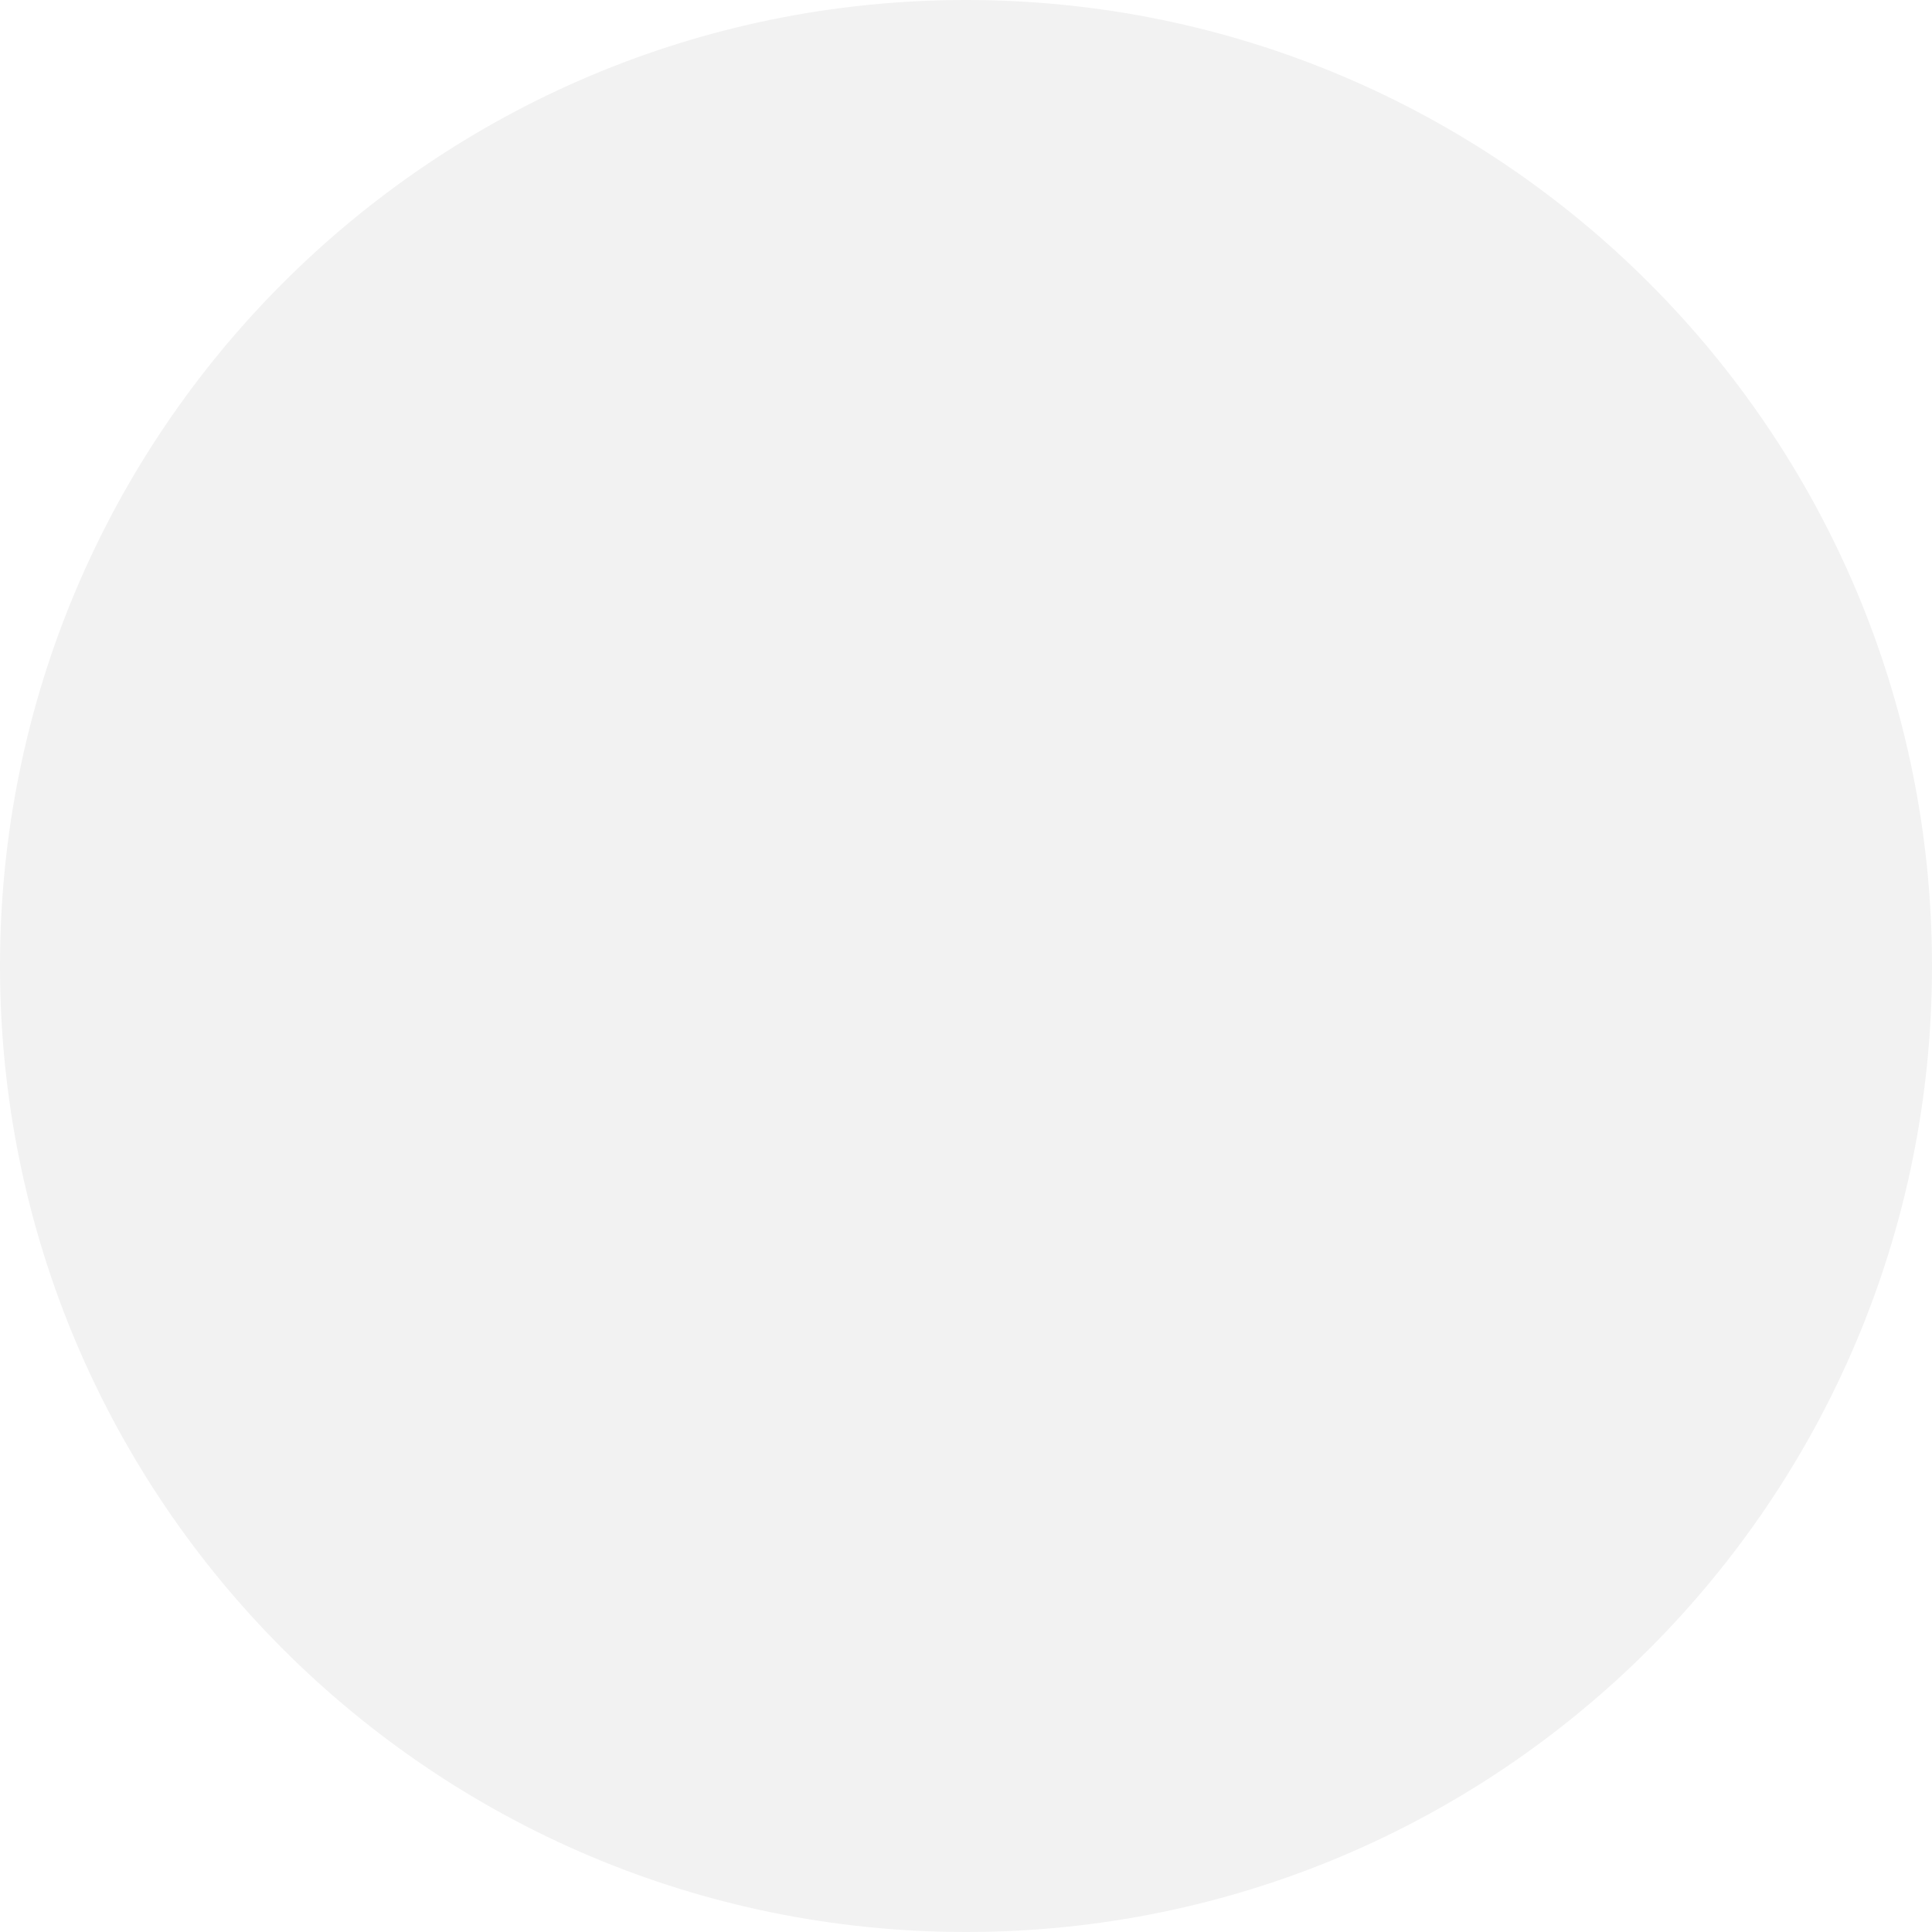
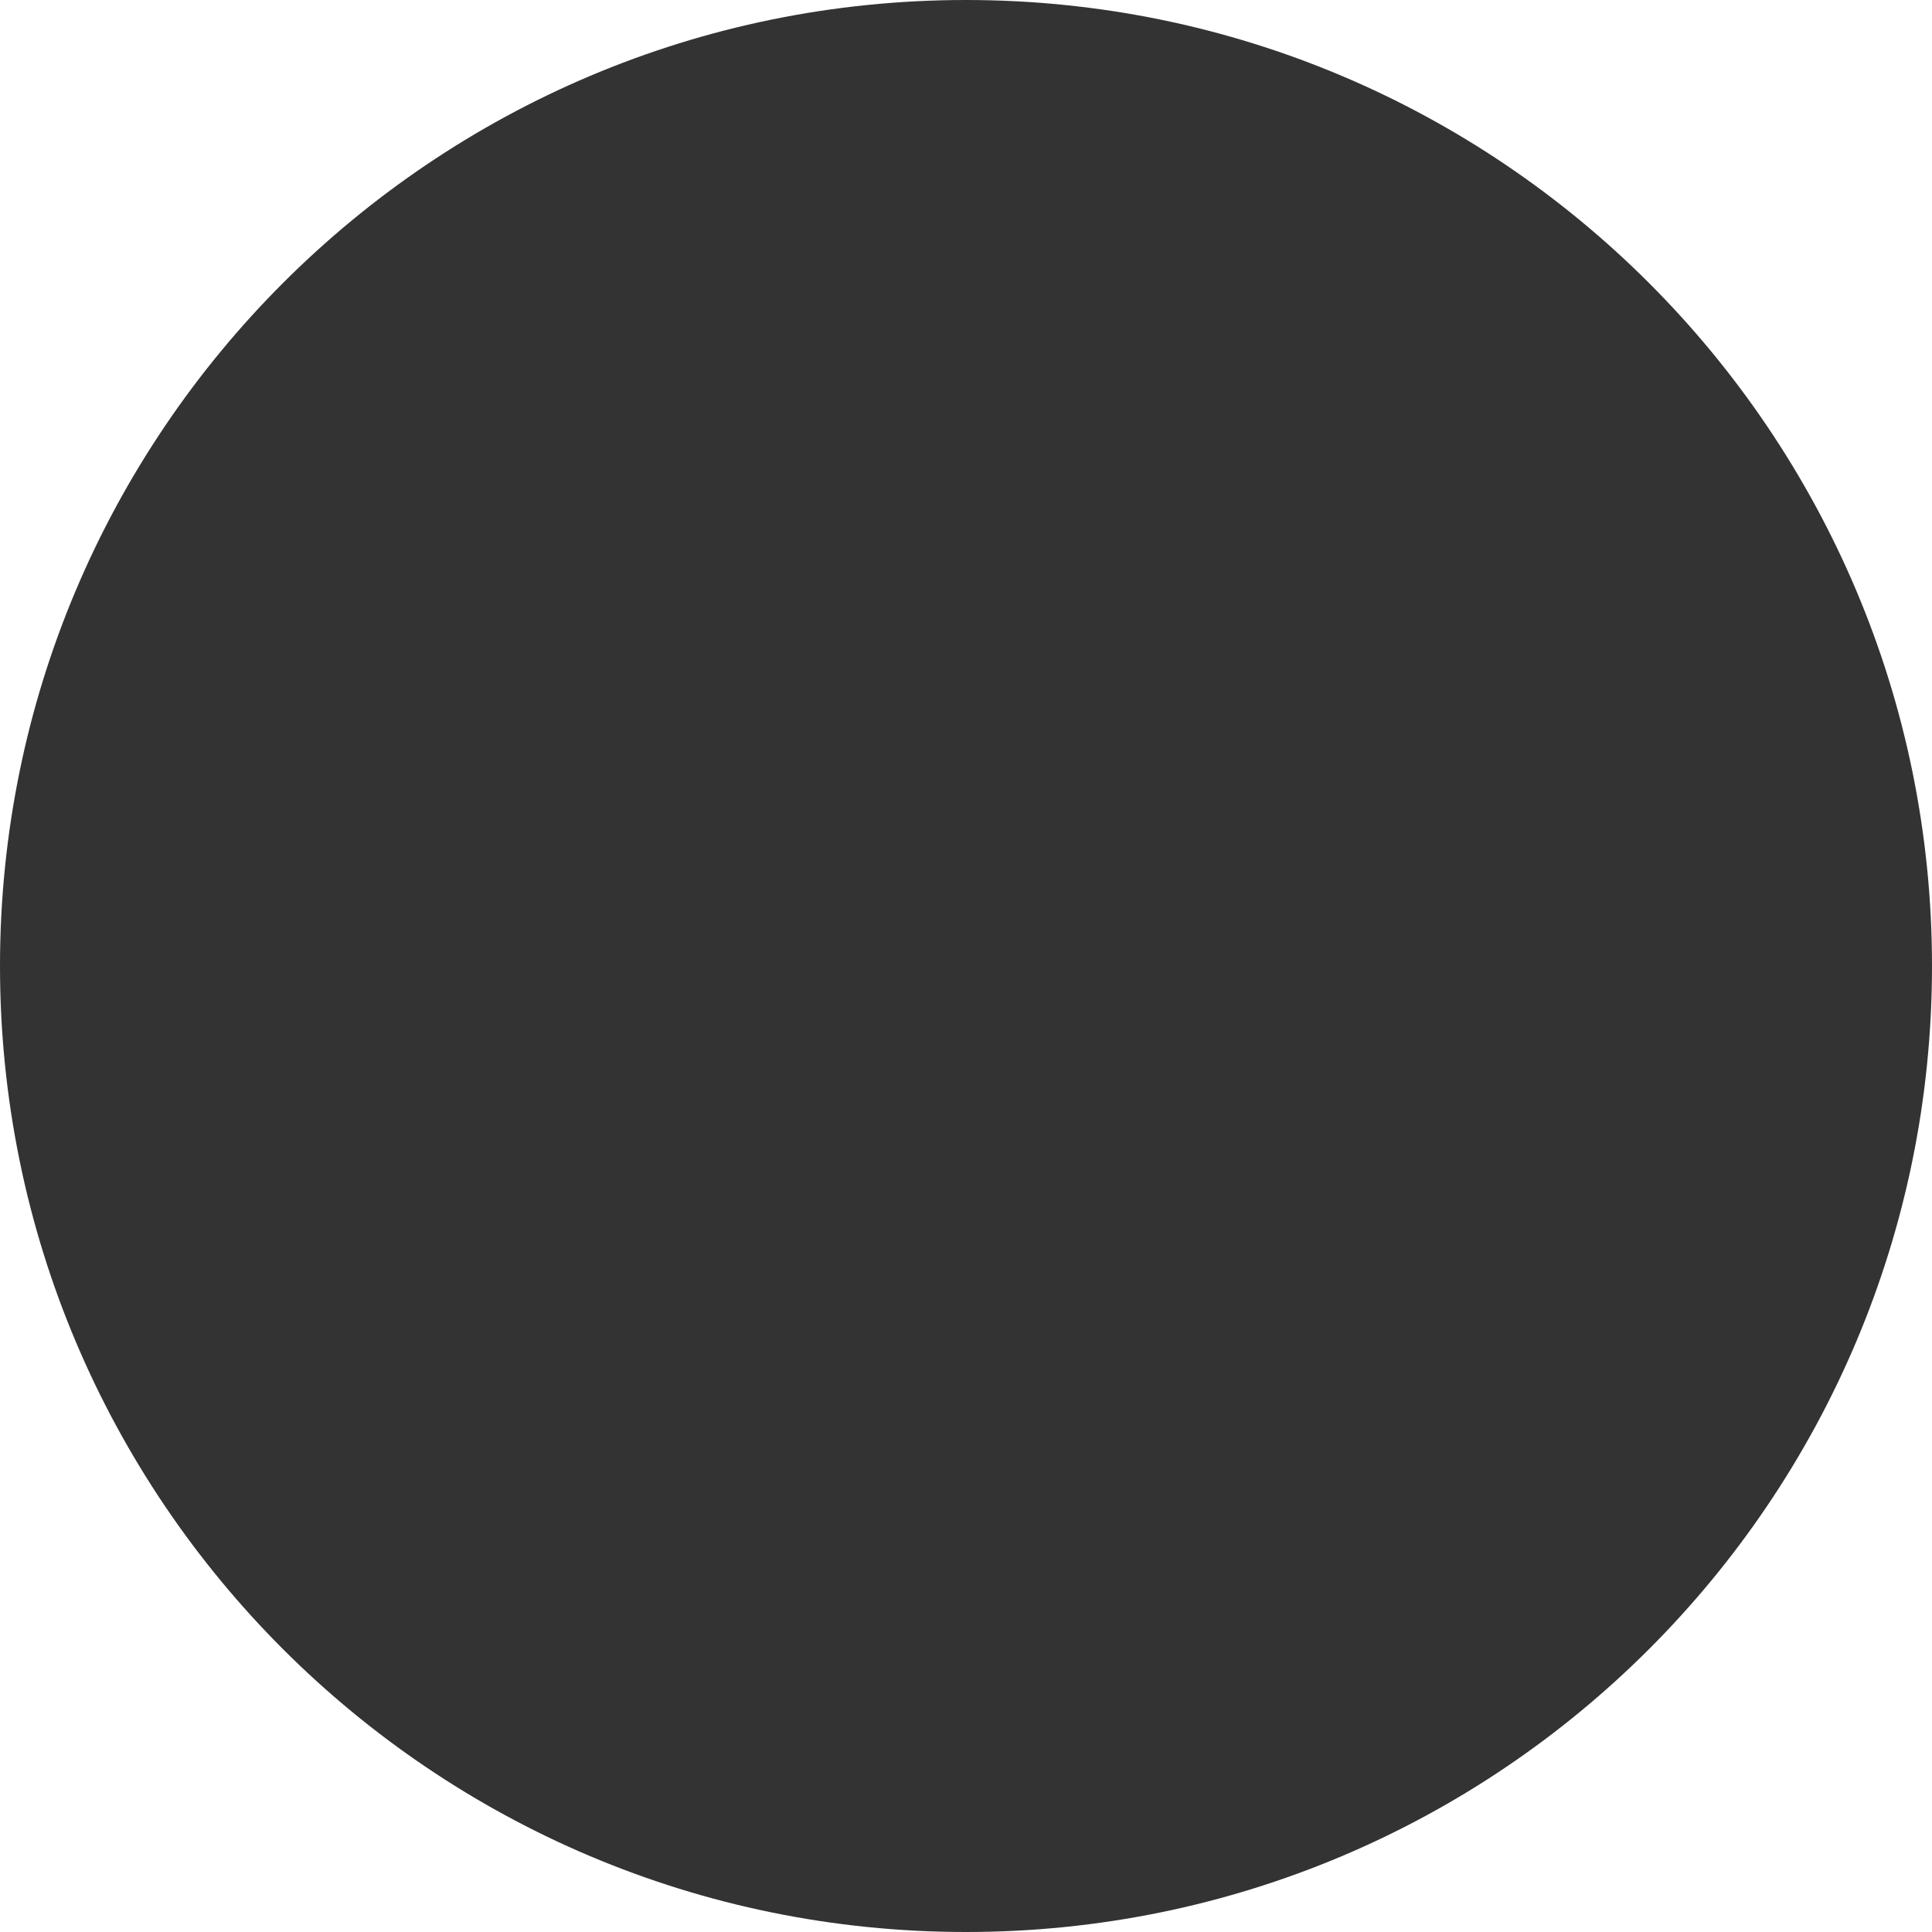
- <svg xmlns="http://www.w3.org/2000/svg" width="46" height="46" viewBox="0 0 46 46" fill="none">
-   <path fill-rule="evenodd" clip-rule="evenodd" d="M23 0C35.703 0 46 10.299 46 23C46 35.704 35.703 46 23 46C10.298 46 0 35.704 0 23C0 10.299 10.298 0 23 0Z" fill="#F2F2F2" />
+ <svg xmlns="http://www.w3.org/2000/svg" width="16" height="16" viewBox="0 0 16 16" fill="none">
+   <path fill-rule="evenodd" clip-rule="evenodd" d="M8 0C12.418 0 16 3.584 16 8C16 12.419 12.418 16 8 16C3.582 16 0 12.419 0 8C0 3.584 3.582 0 8 0Z" fill="#333333" />
</svg>
